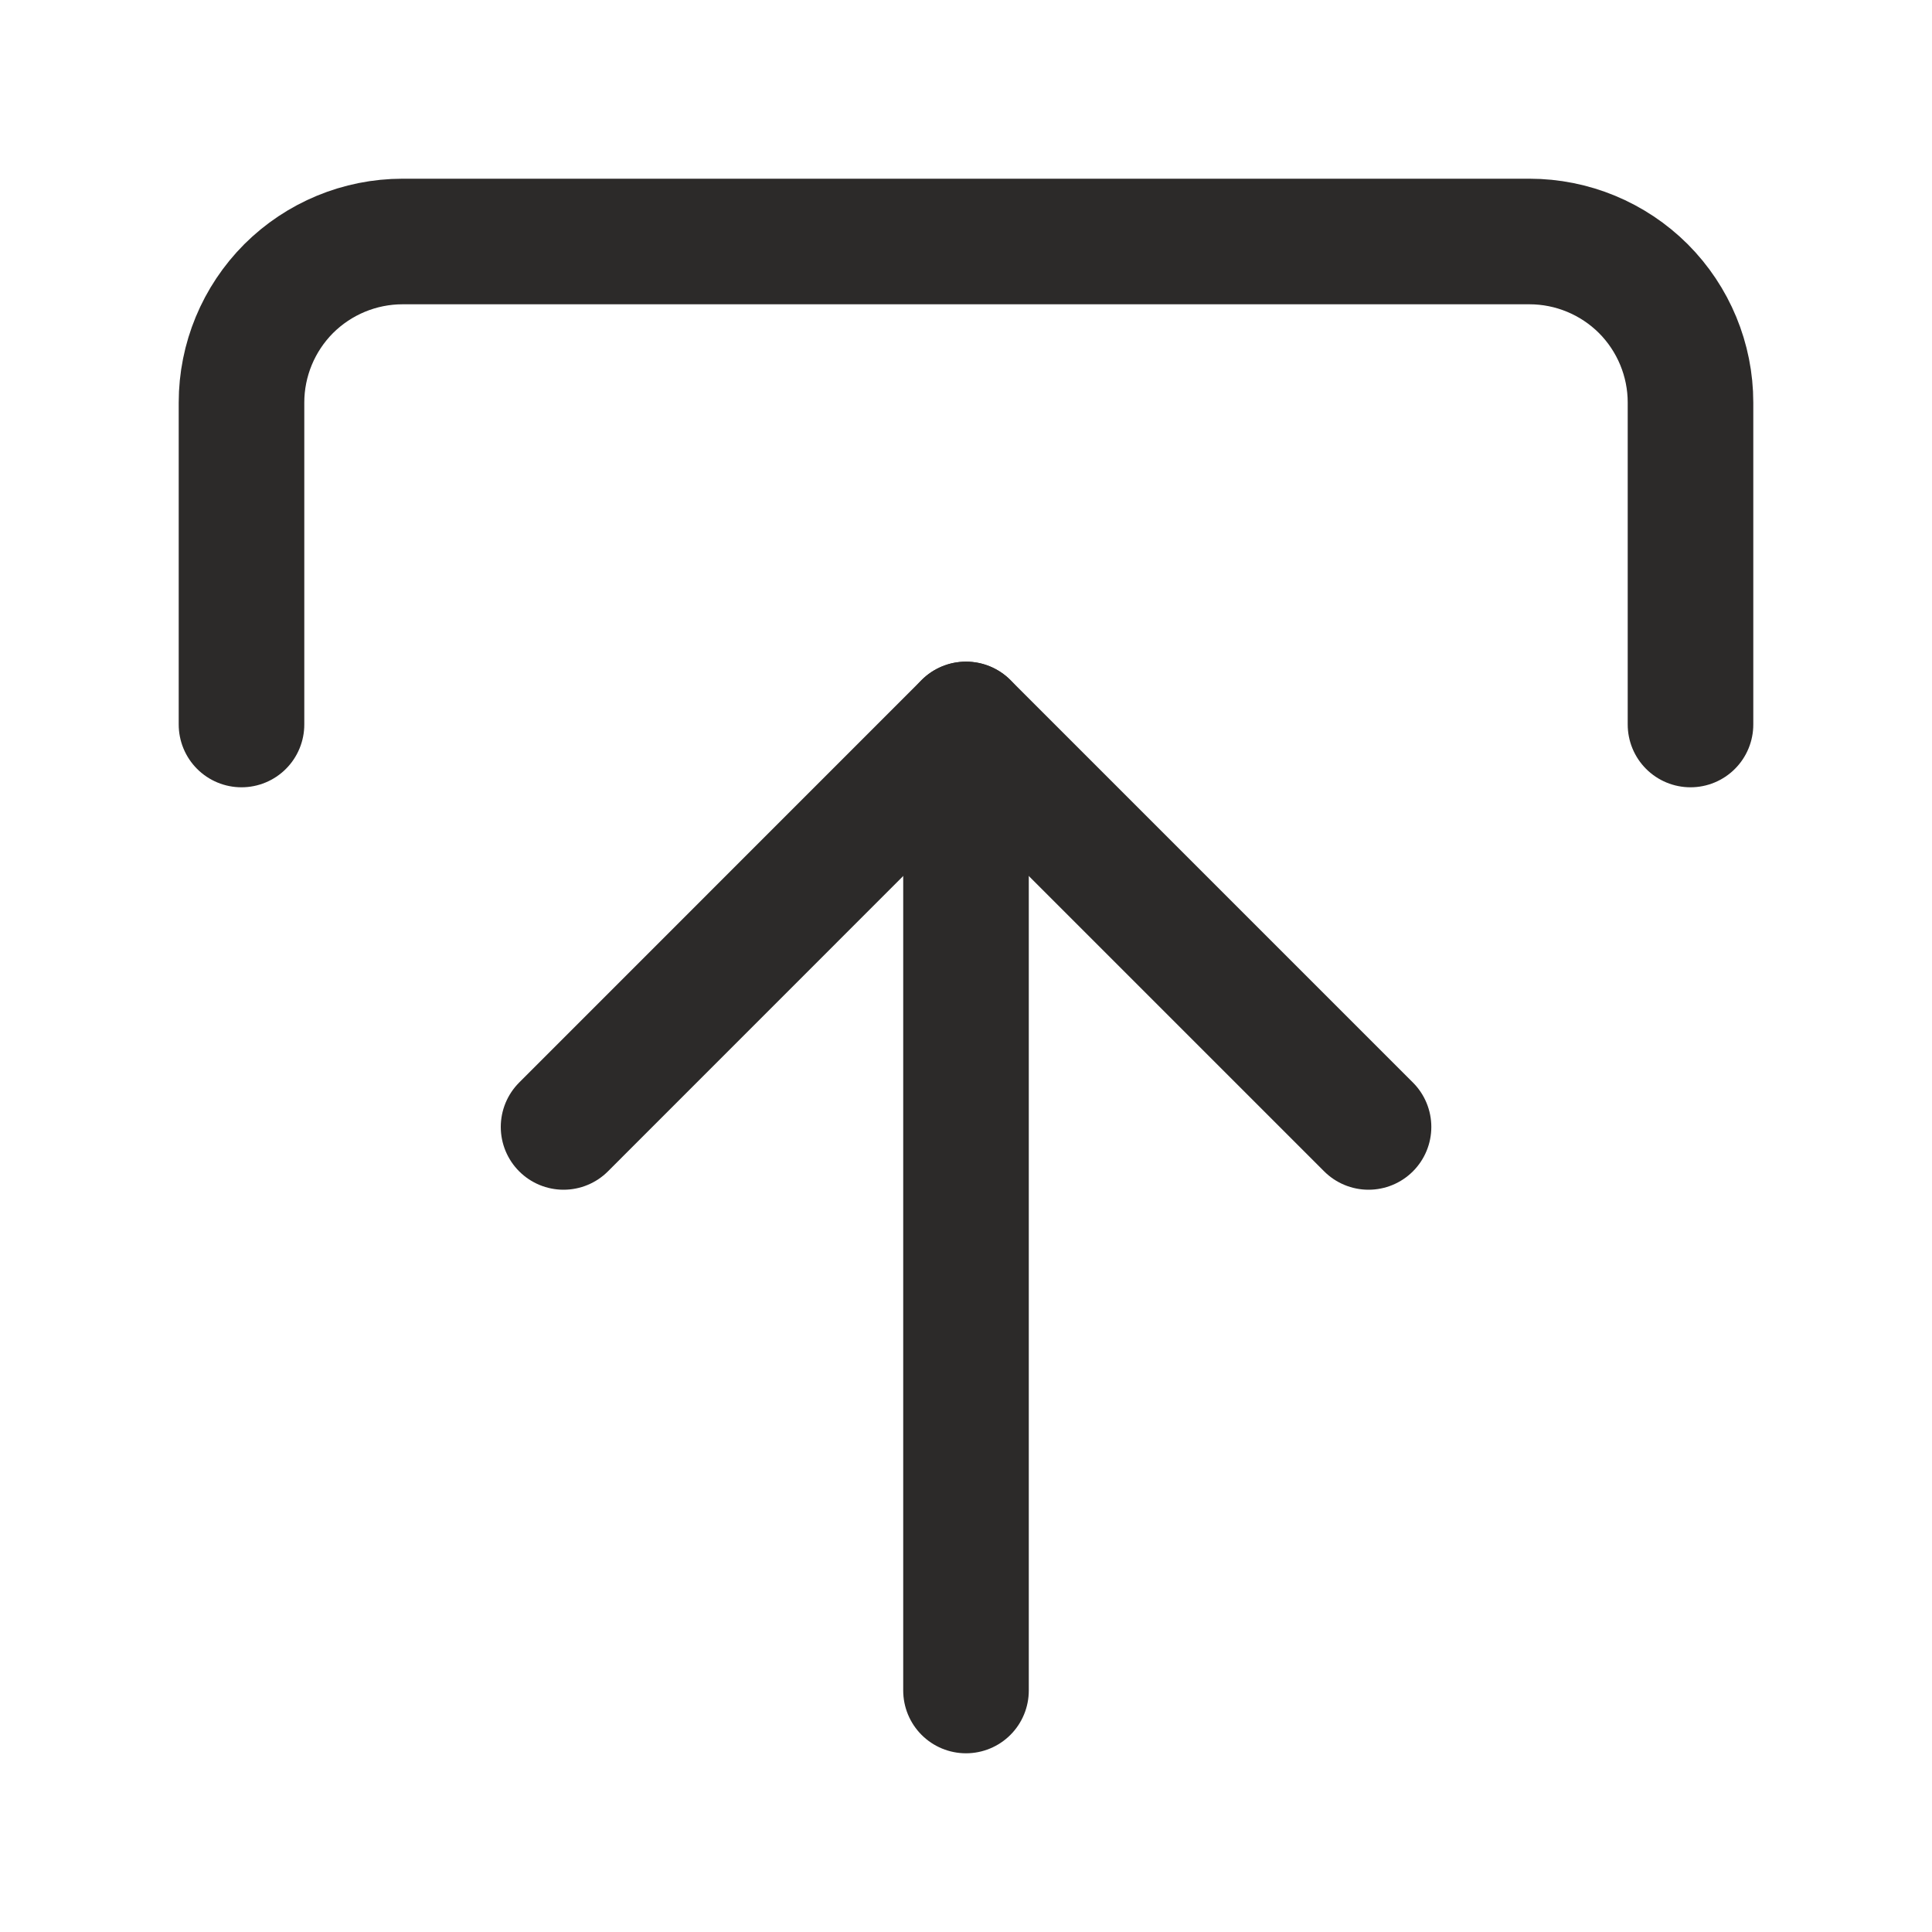
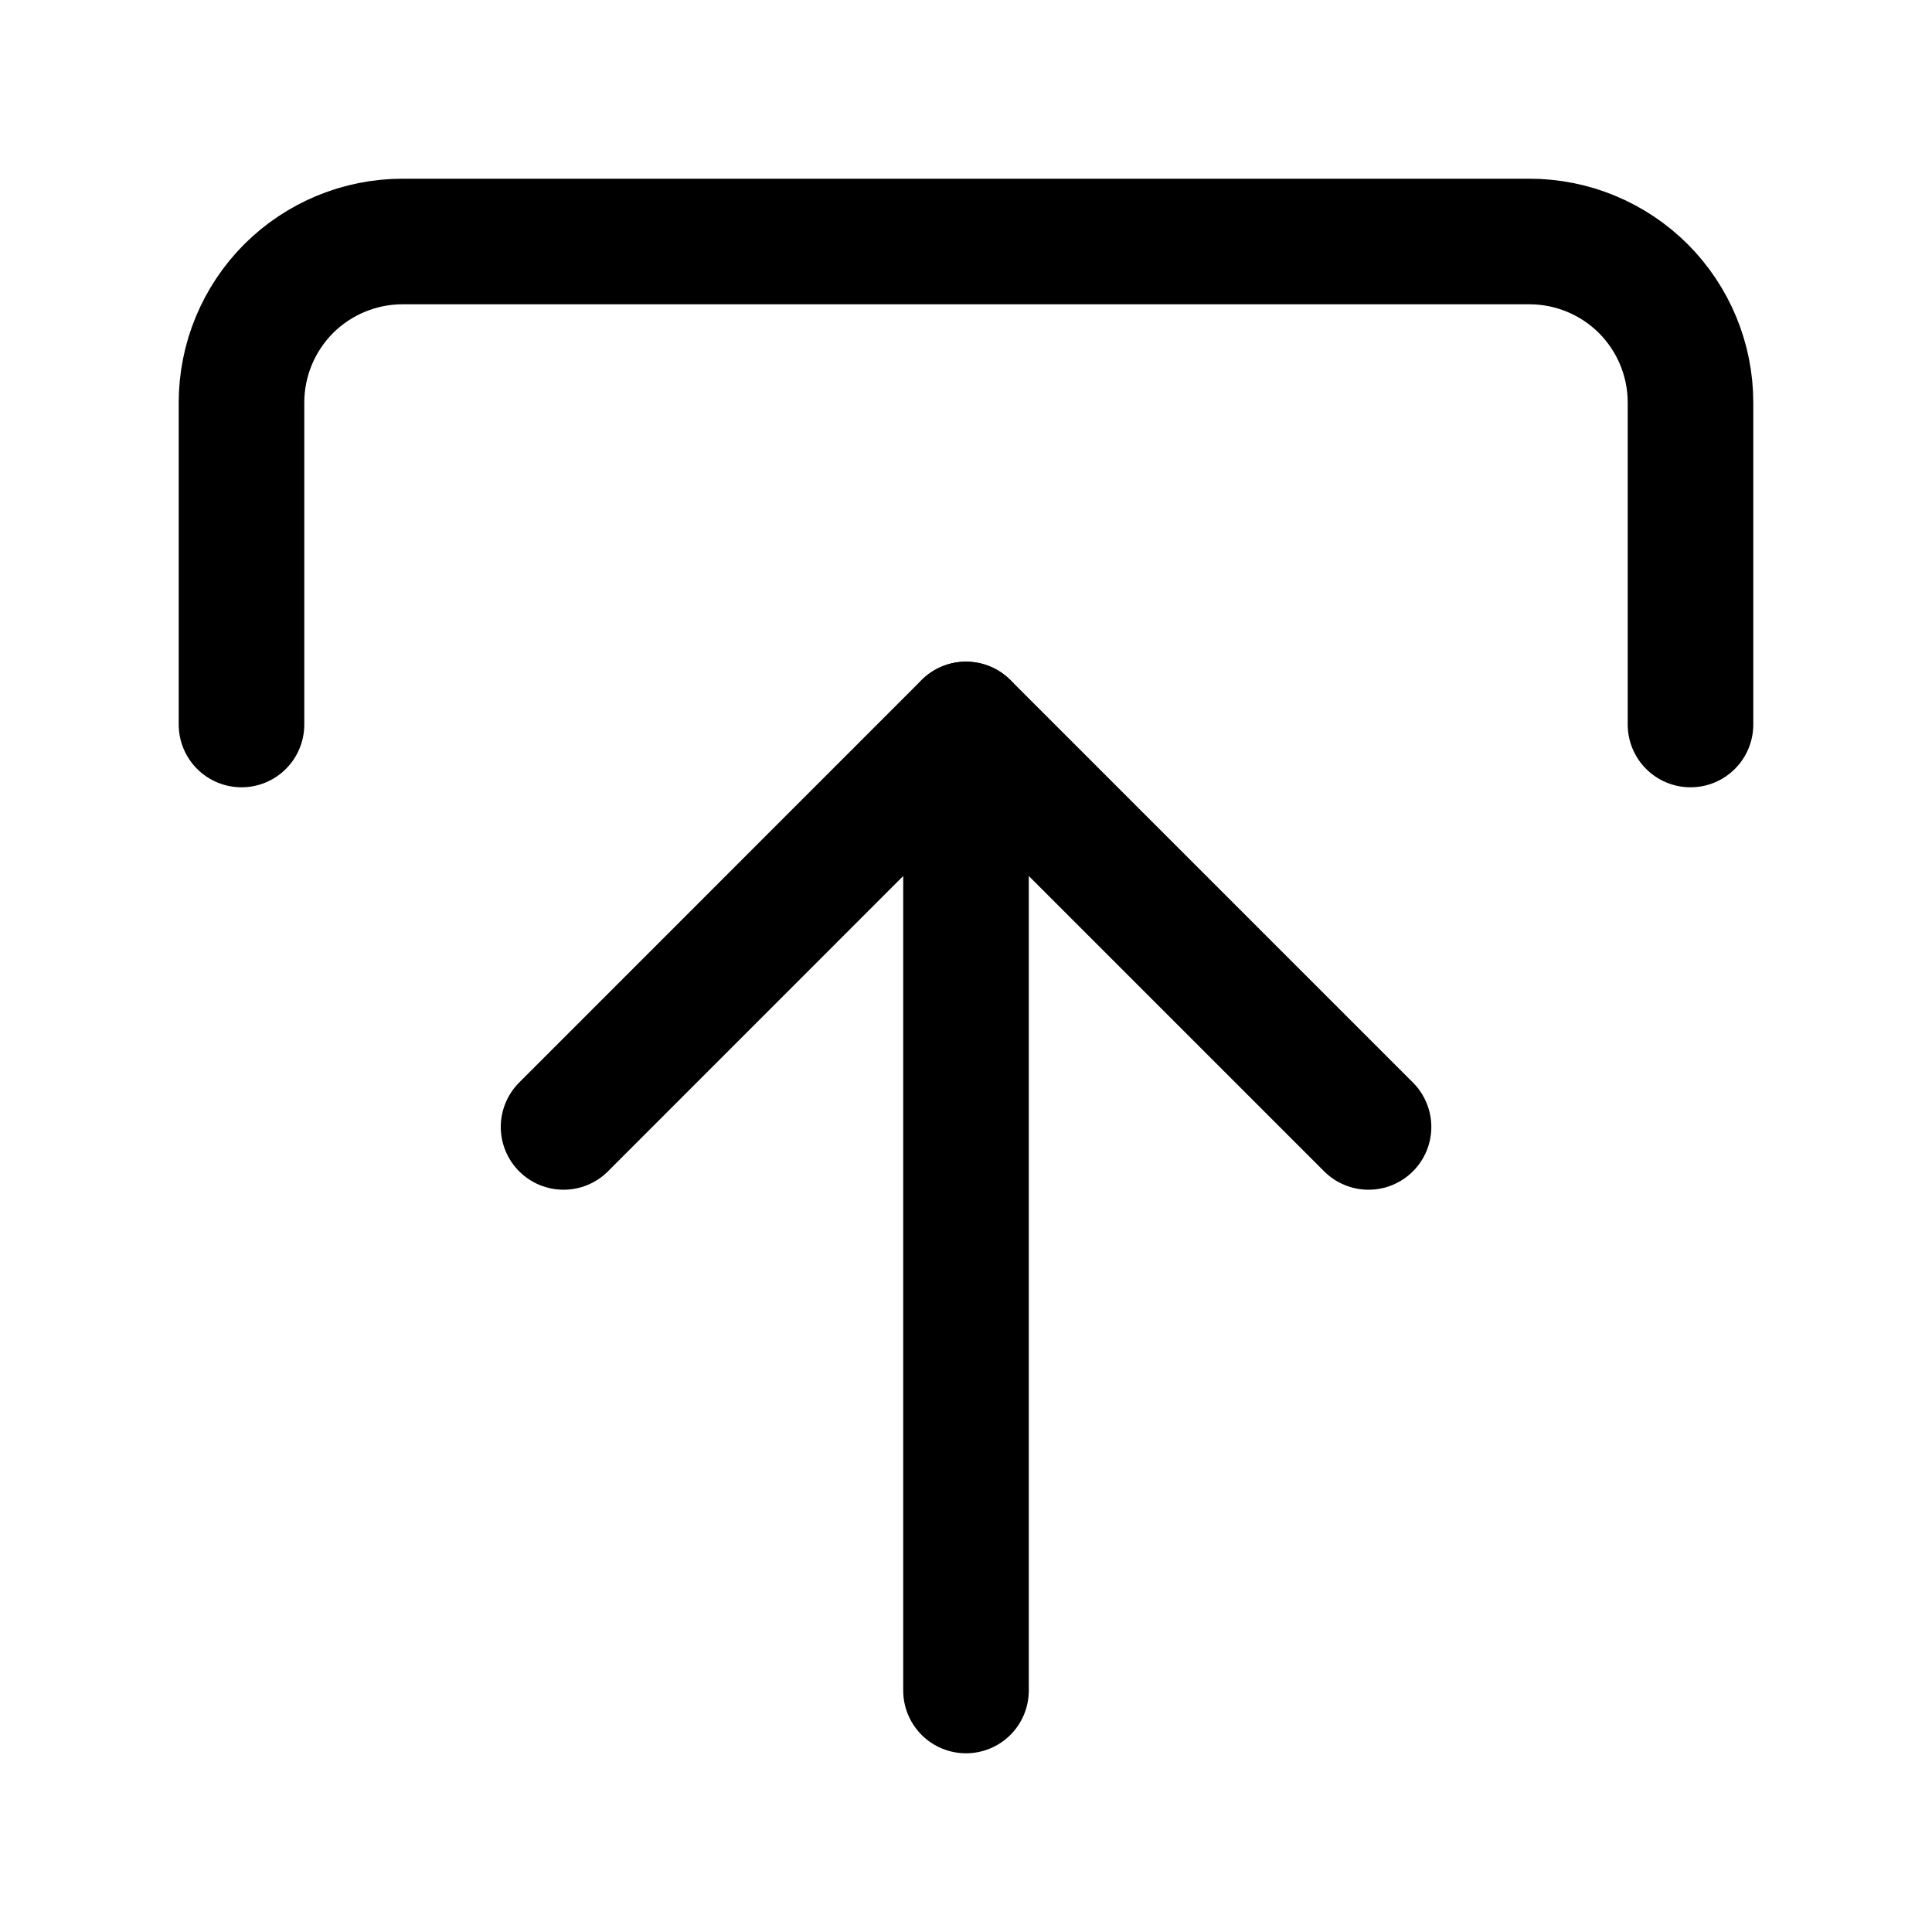
<svg xmlns="http://www.w3.org/2000/svg" width="20" height="20" viewBox="0 0 20 20" fill="none">
-   <path d="M2.5 7.5L2.5 4.167C2.5 3.725 2.676 3.301 2.988 2.988C3.301 2.676 3.725 2.5 4.167 2.5L15.833 2.5C16.275 2.5 16.699 2.676 17.012 2.988C17.324 3.301 17.5 3.725 17.5 4.167L17.5 7.5" stroke="#2C2A29" stroke-width="1.3" stroke-linecap="round" stroke-linejoin="round" />
-   <path d="M14.167 11.666L10 7.499L5.834 11.666" stroke="#2C2A29" stroke-width="1.3" stroke-linecap="round" stroke-linejoin="round" />
-   <path d="M10 7.5L10 17.5" stroke="#2C2A29" stroke-width="1.3" stroke-linecap="round" stroke-linejoin="round" />
+   <path d="M2.5 7.5L2.5 4.167C2.5 3.725 2.676 3.301 2.988 2.988C3.301 2.676 3.725 2.5 4.167 2.5L15.833 2.5C16.275 2.5 16.699 2.676 17.012 2.988C17.324 3.301 17.5 3.725 17.5 4.167L17.5 7.5" stroke="currentColor" stroke-width="1.3" stroke-linecap="round" stroke-linejoin="round" />
+   <path d="M14.167 11.666L10 7.499L5.834 11.666" stroke="currentColor" stroke-width="1.3" stroke-linecap="round" stroke-linejoin="round" />
+   <path d="M10 7.5L10 17.5" stroke="currentColor" stroke-width="1.3" stroke-linecap="round" stroke-linejoin="round" />
</svg>
